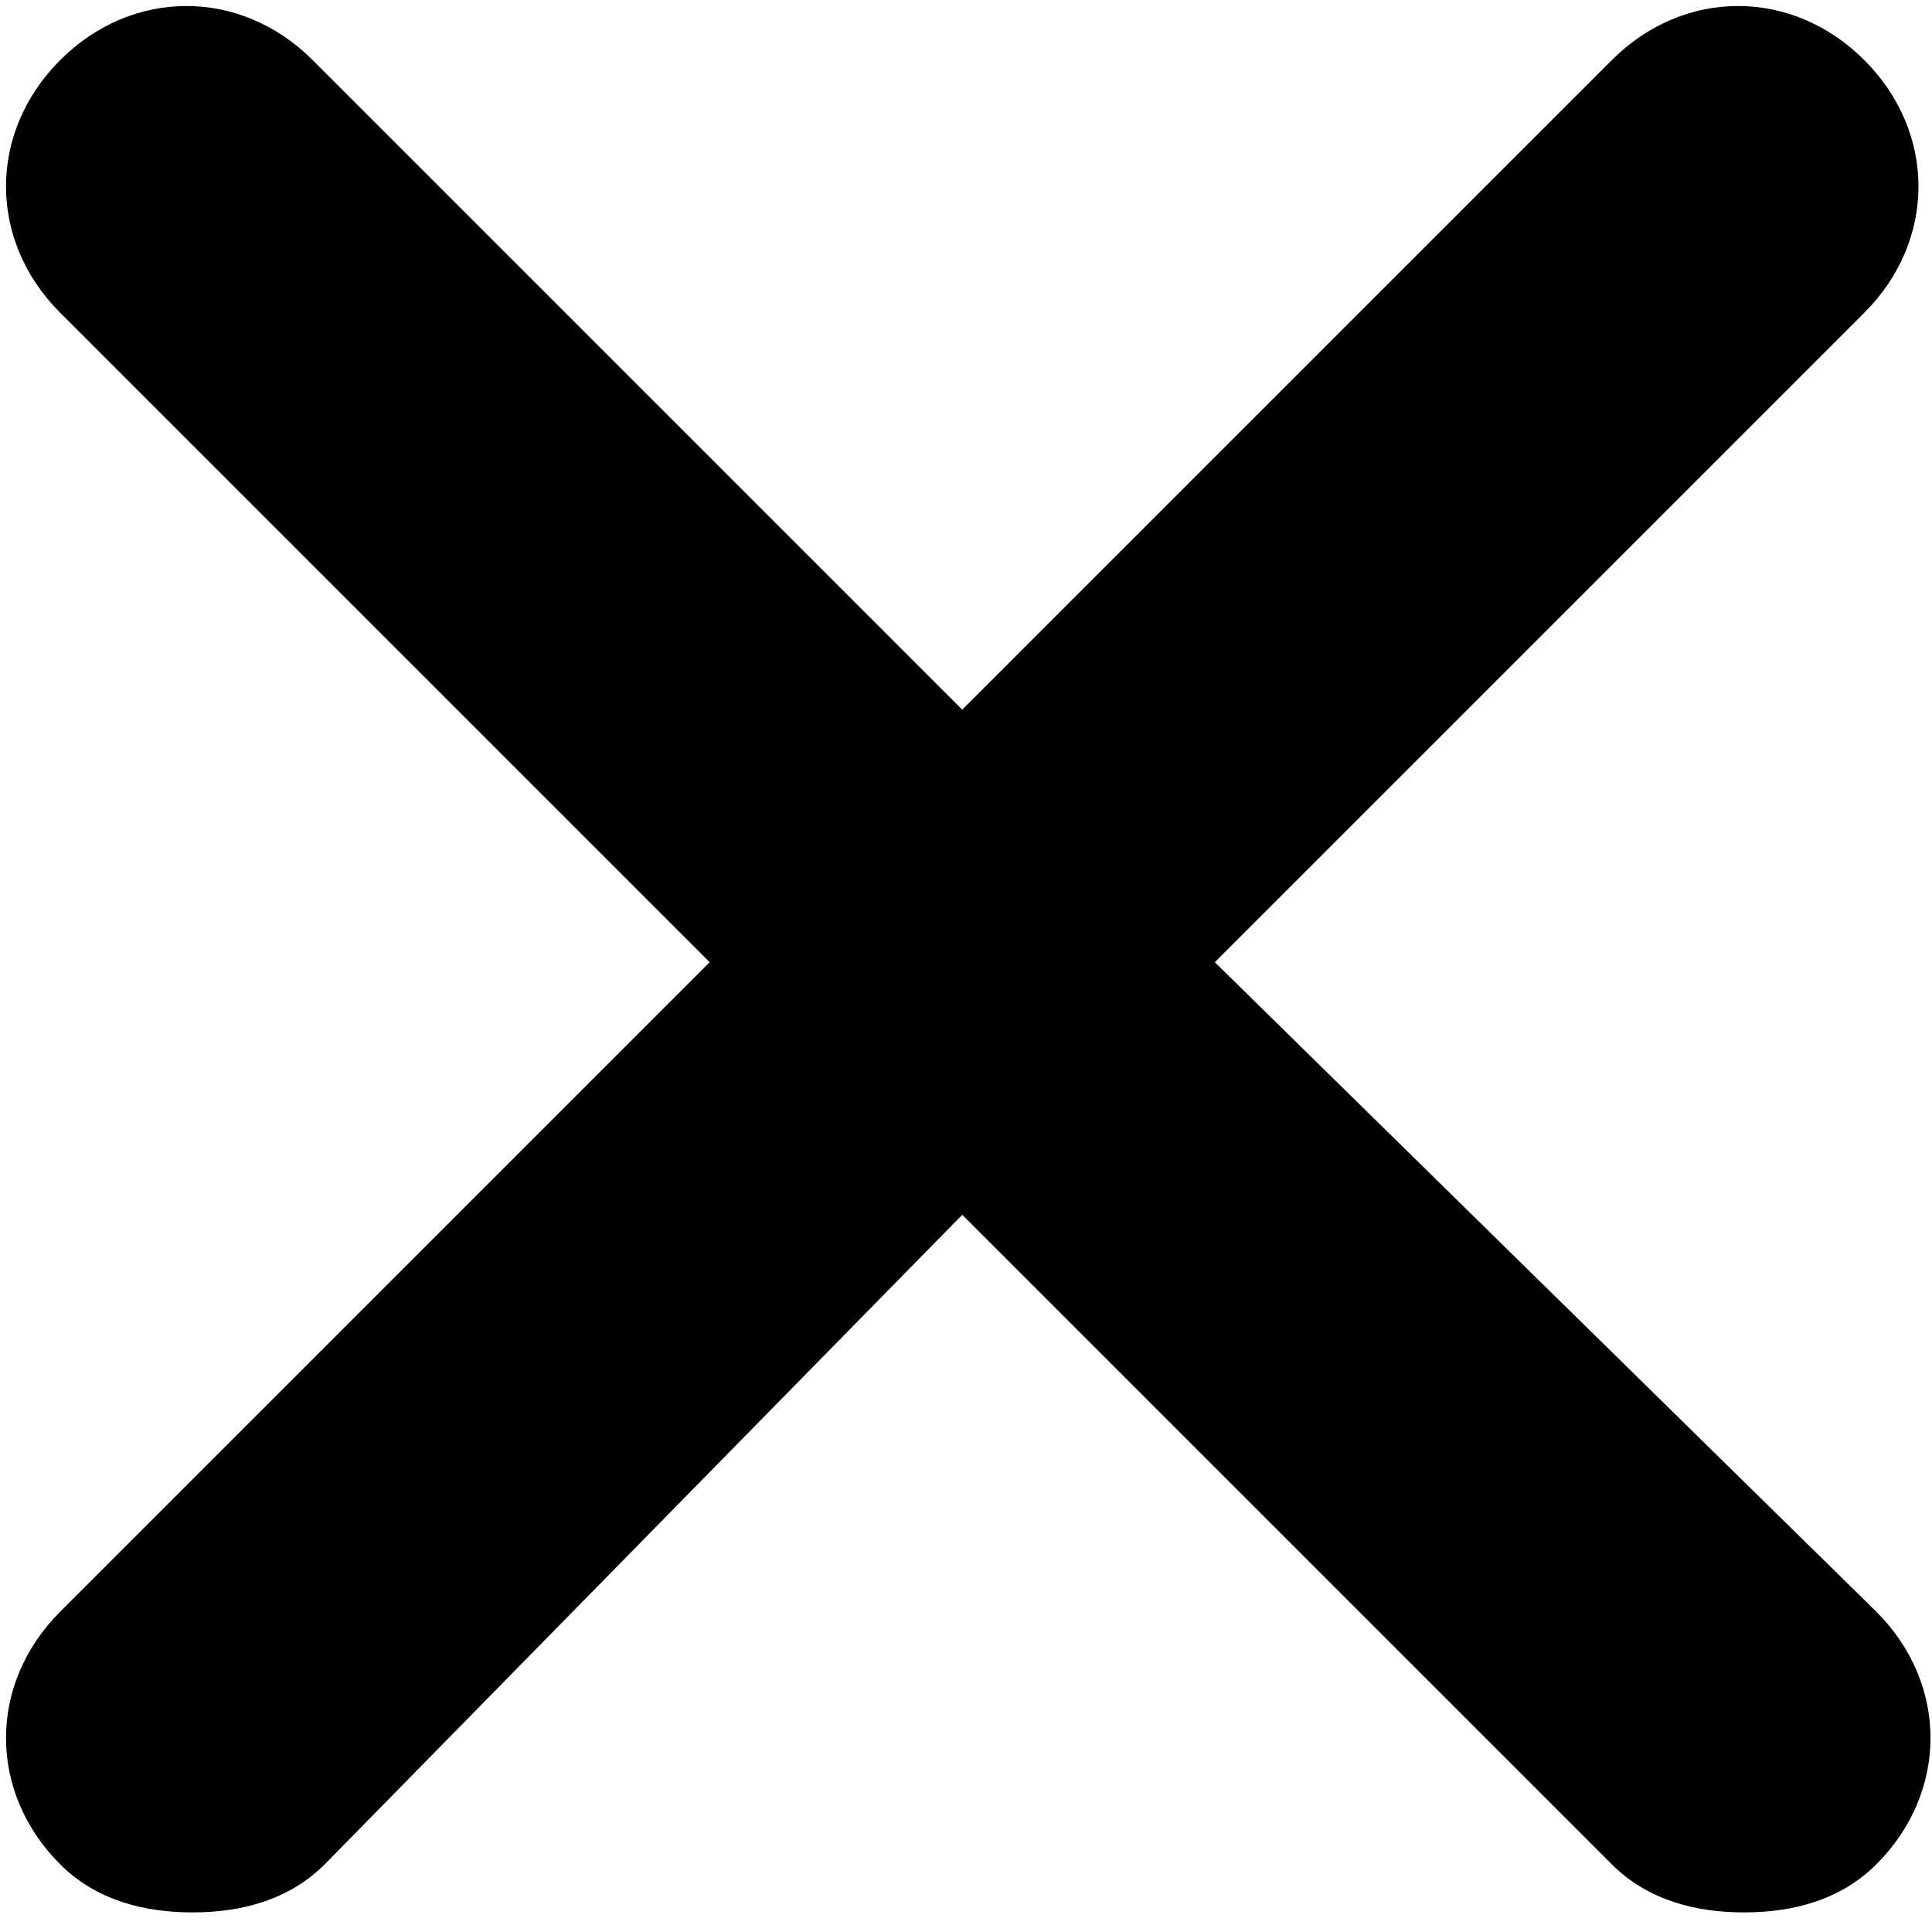
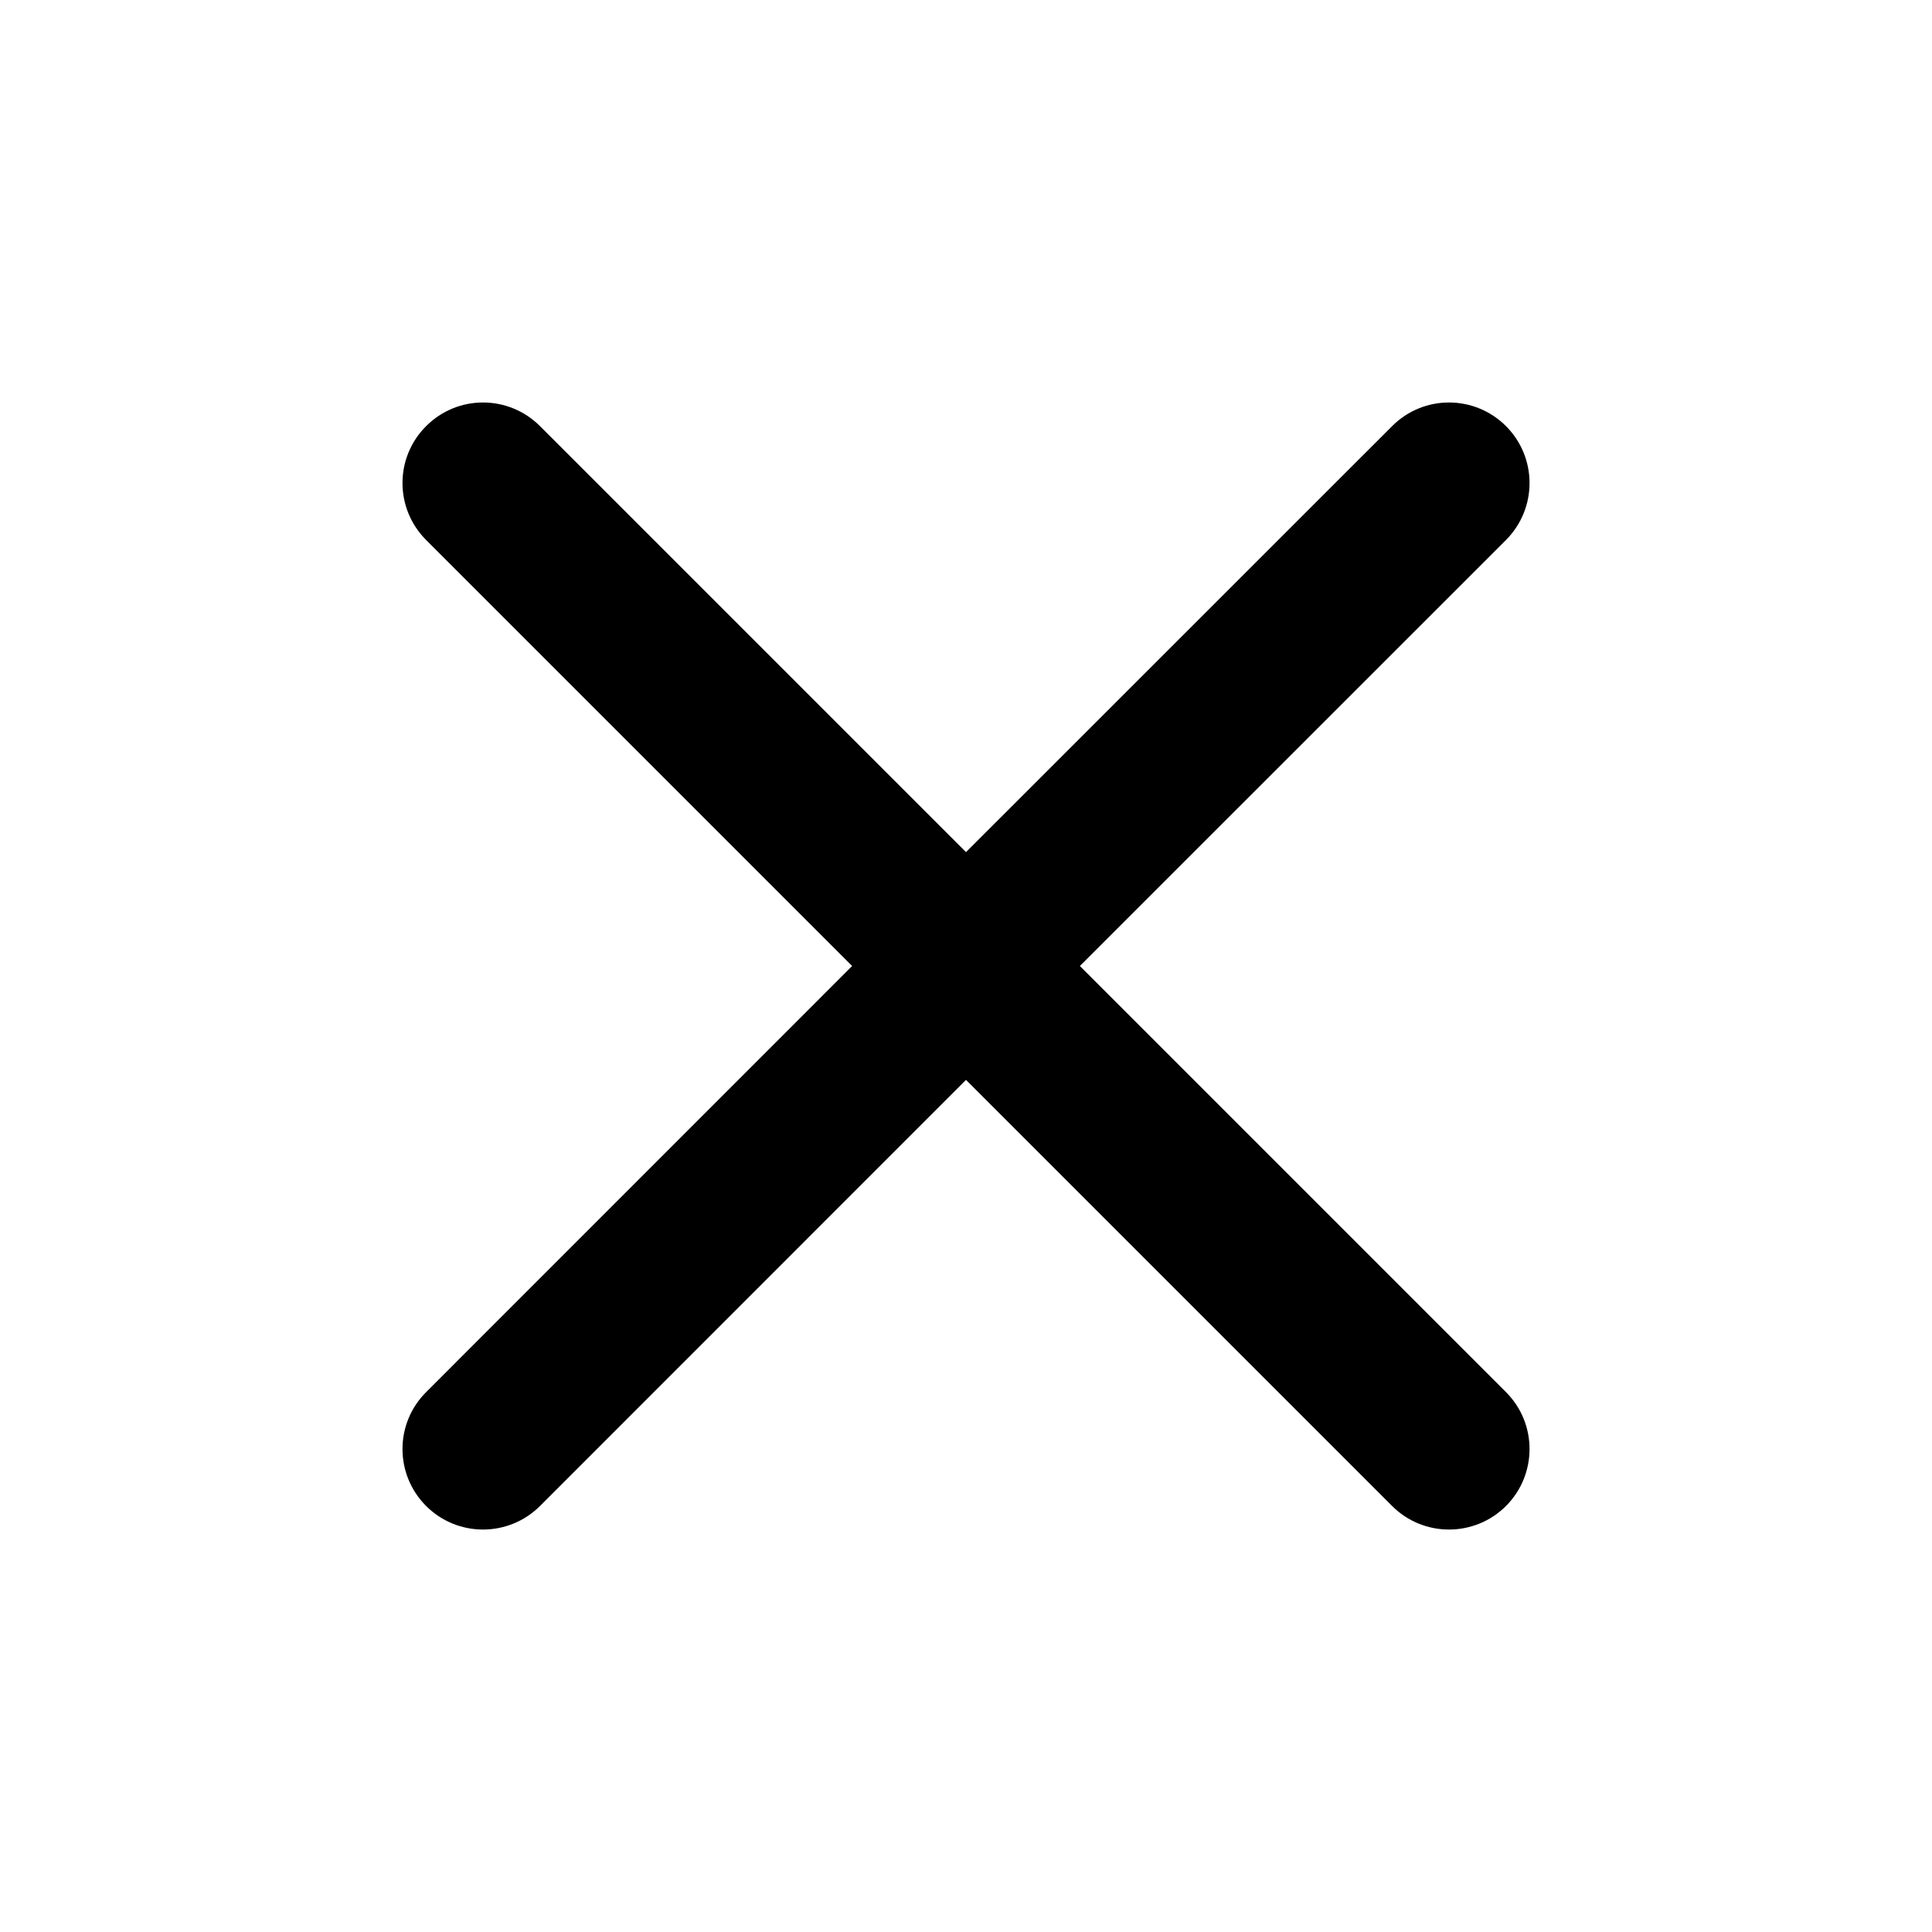
- <svg xmlns="http://www.w3.org/2000/svg" t="1689496771994" class="icon" viewBox="0 0 1028 1024" version="1.1" p-id="12388">
-   <path d="M646.4 512l345.6-345.6c38.4-38.4 38.4-96 0-134.4-38.4-38.4-96-38.4-134.4 0L512 377.6 166.4 32C128-6.4 70.4-6.4 32 32c-38.4 38.4-38.4 96 0 134.4L377.6 512l-345.6 345.6c-38.4 38.4-38.4 96 0 134.4 19.2 19.2 44.8 25.6 70.4 25.6s51.2-6.4 70.4-25.6L512 646.4l345.6 345.6c19.2 19.2 44.8 25.6 70.4 25.6s51.2-6.4 70.4-25.6c38.4-38.4 38.4-96 0-134.4L646.4 512z" p-id="12389" />
+ <svg xmlns="http://www.w3.org/2000/svg" viewBox="0 0 16 16">
+   <path fill-rule="evenodd" clip-rule="evenodd" d="M3.529 3.529C3.789 3.268 4.211 3.268 4.472 3.529L8 7.057L11.529 3.529C11.789 3.268 12.211 3.268 12.472 3.529C12.732 3.789 12.732 4.211 12.472 4.472L8.943 8L12.472 11.529C12.732 11.789 12.732 12.211 12.472 12.472C12.211 12.732 11.789 12.732 11.529 12.472L8 8.943L4.472 12.472C4.211 12.732 3.789 12.732 3.529 12.472C3.268 12.211 3.268 11.789 3.529 11.529L7.057 8L3.529 4.472C3.268 4.211 3.268 3.789 3.529 3.529Z" />
</svg>
